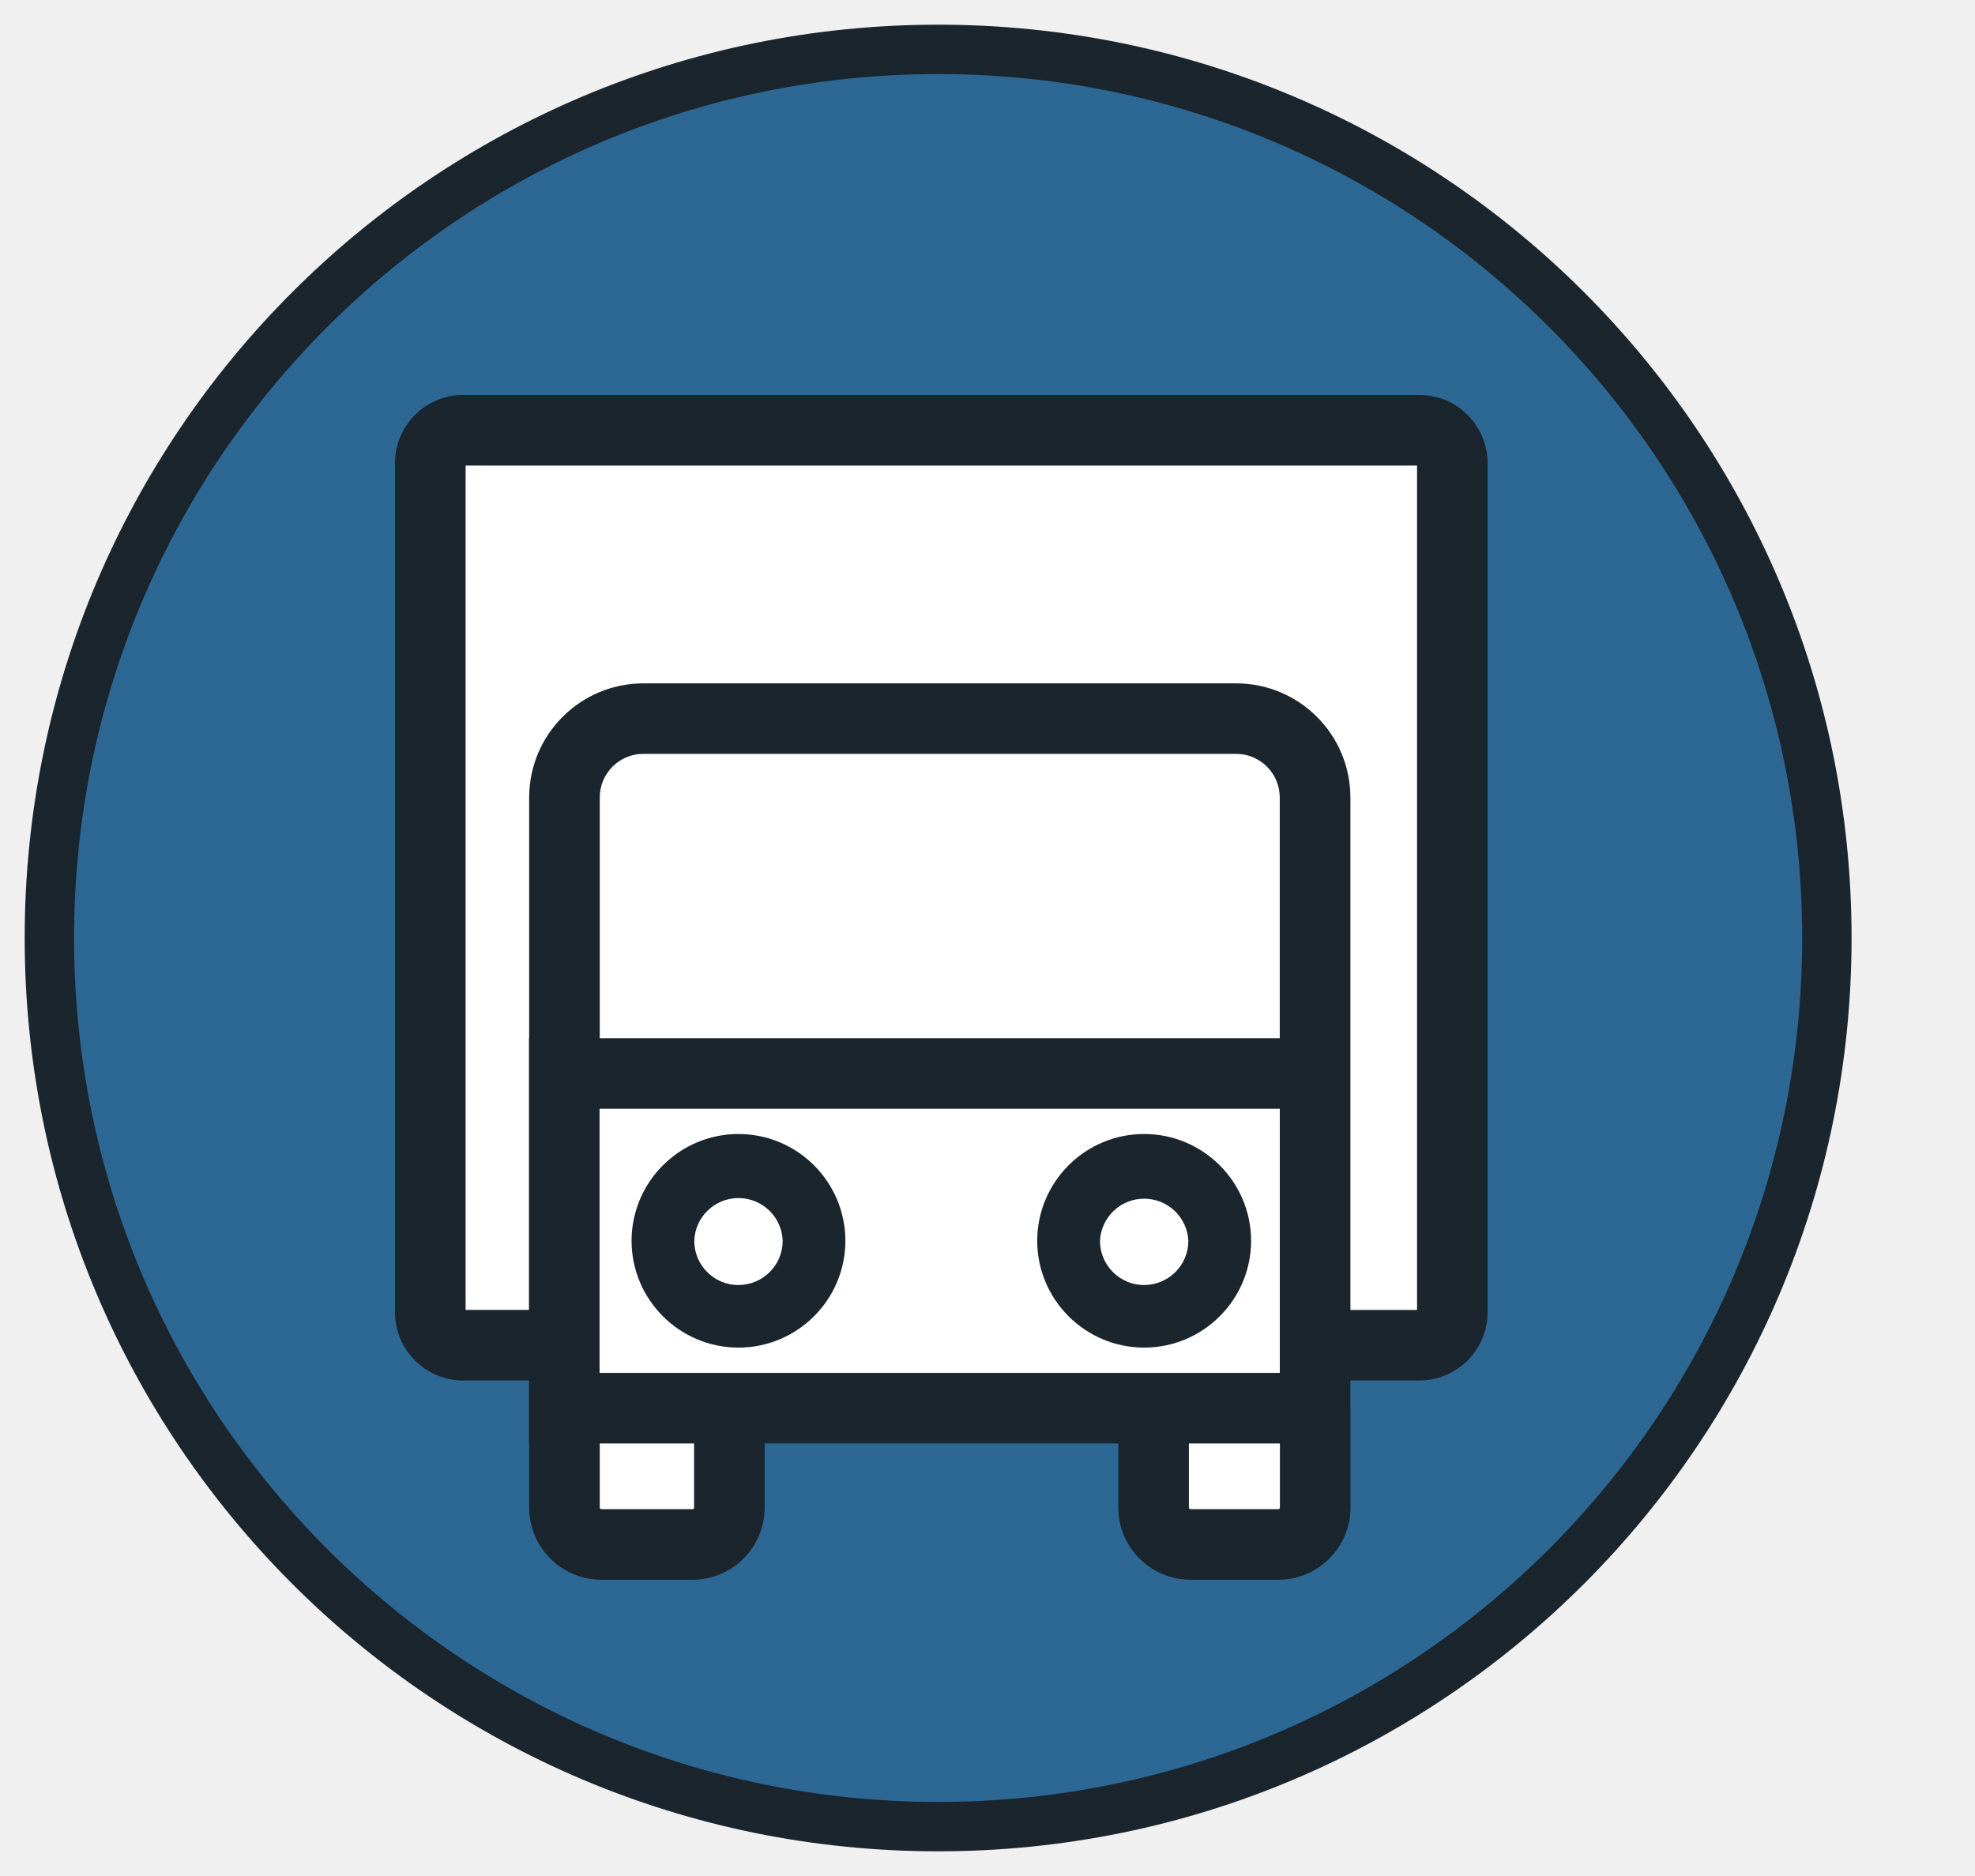
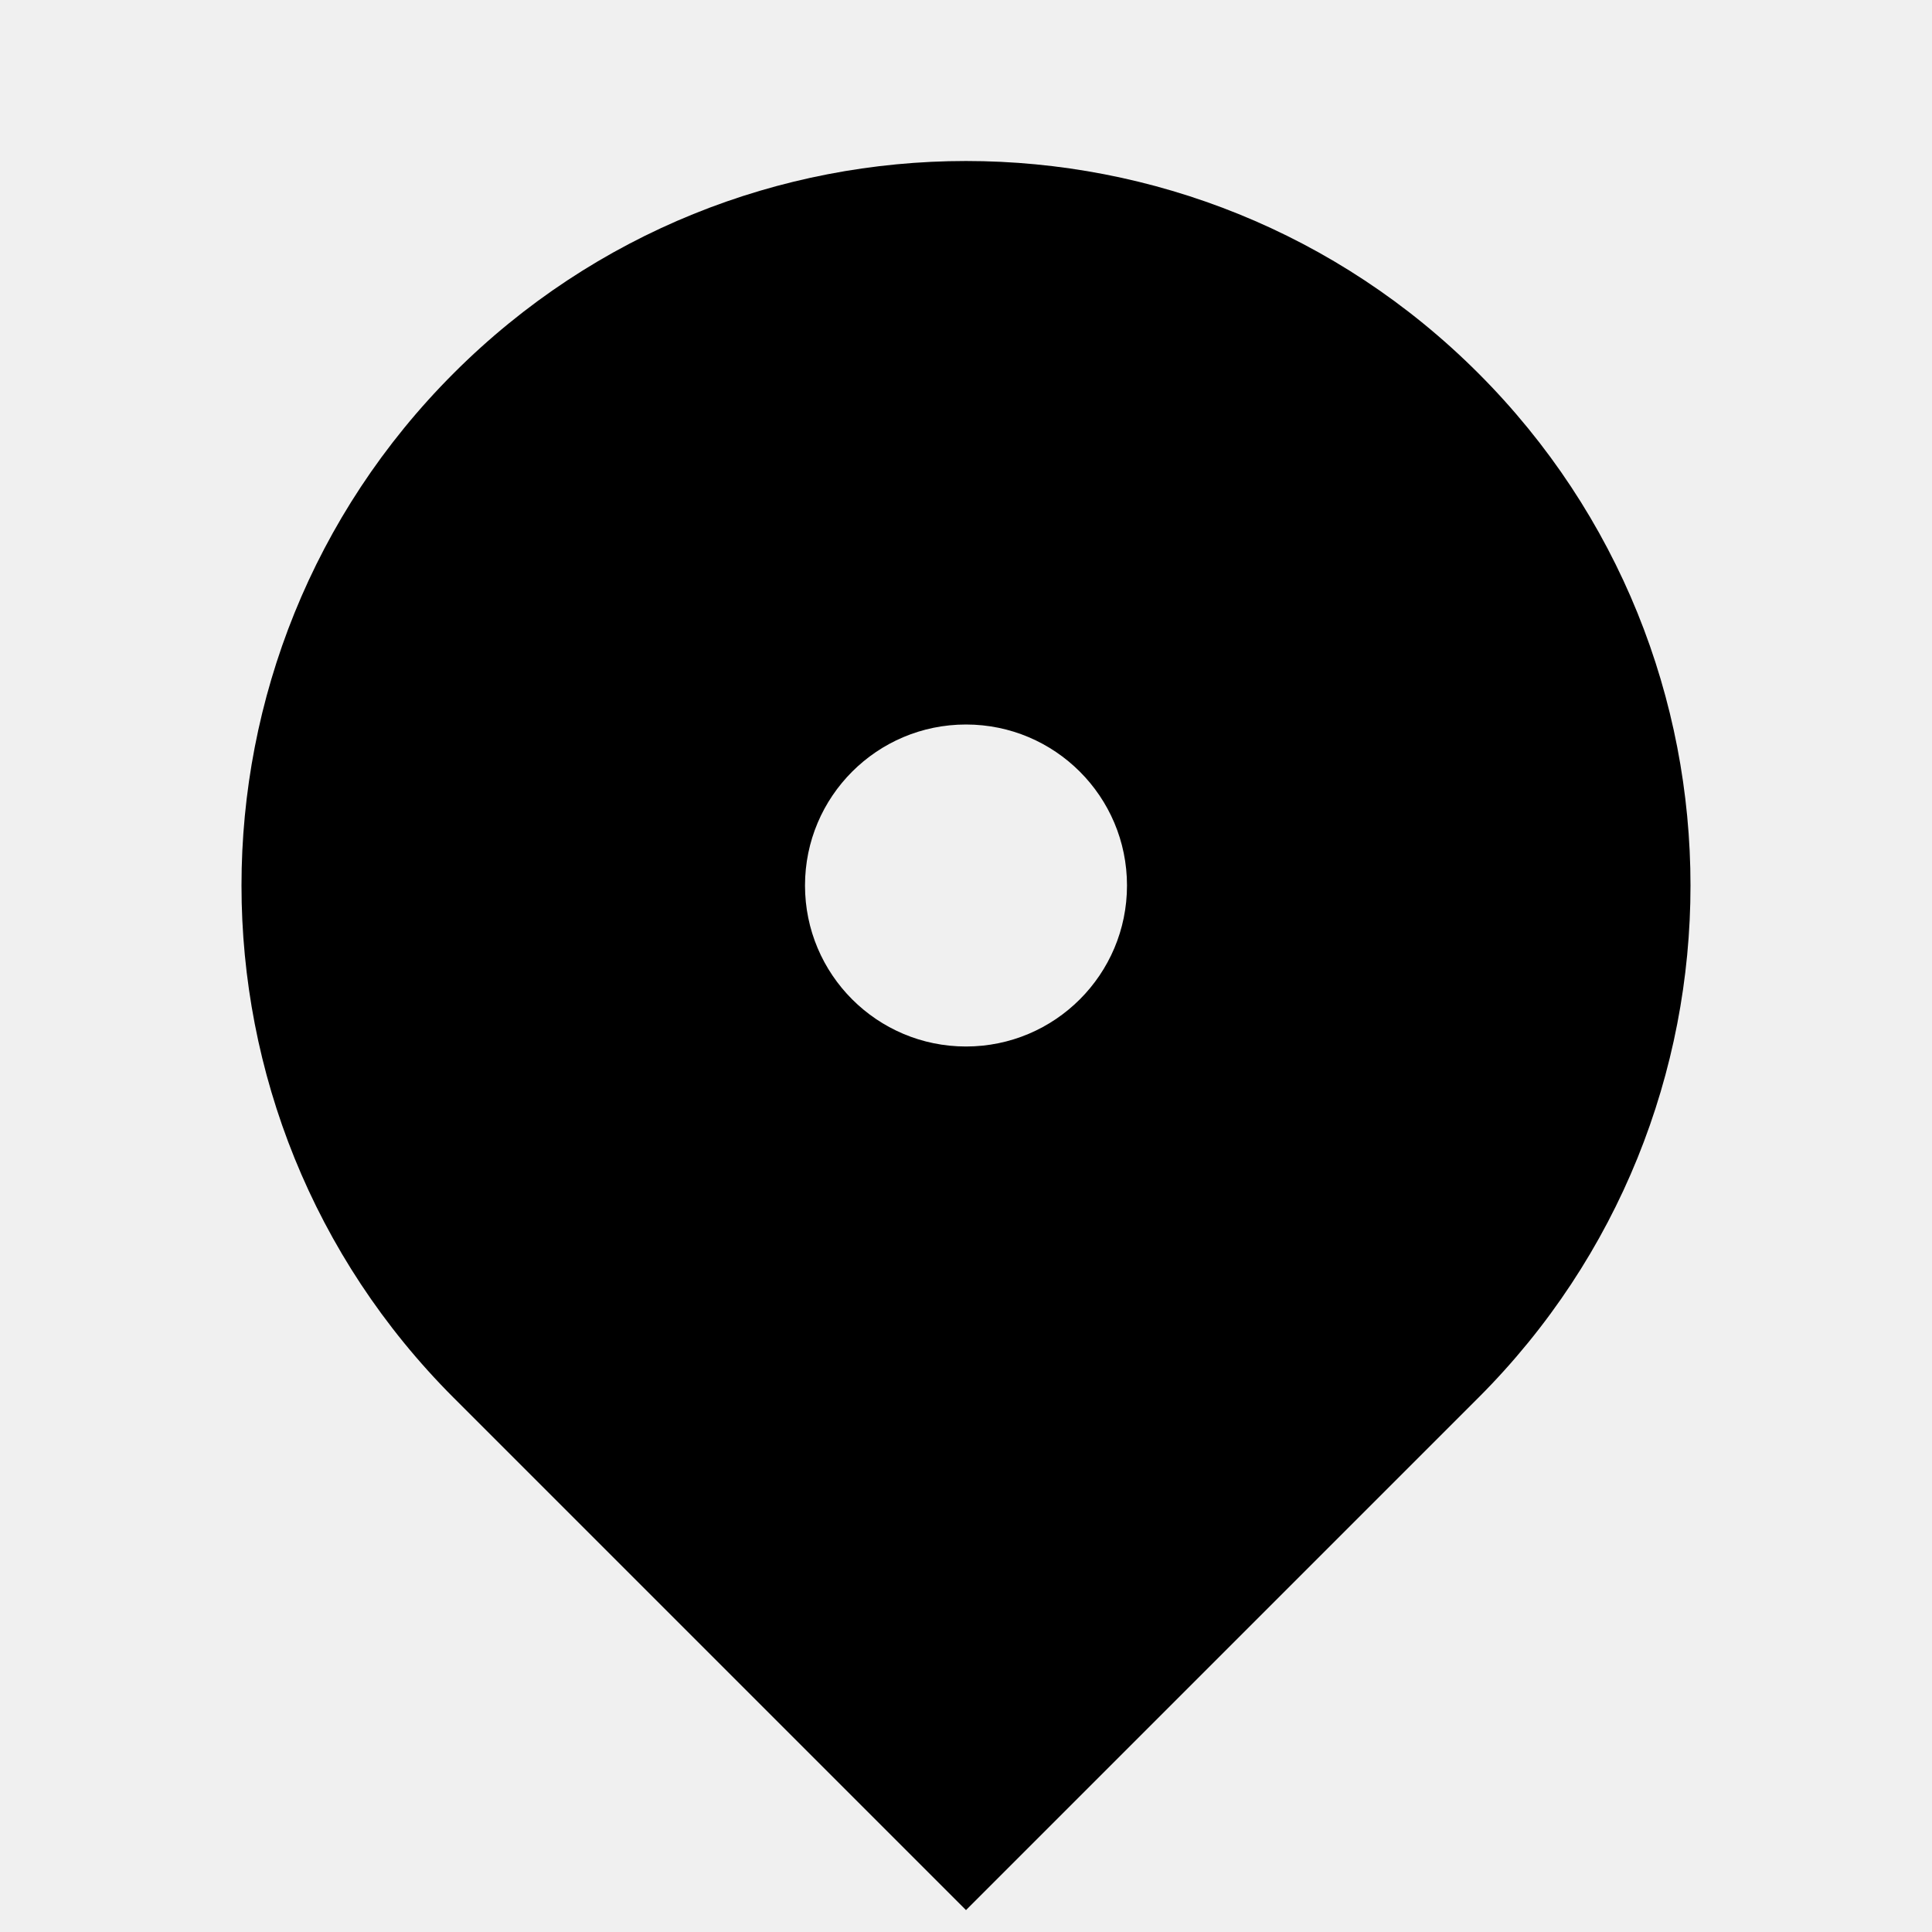
- <svg xmlns="http://www.w3.org/2000/svg" width="40" height="38" viewBox="0 0 40 38" fill="none">
-   <circle cx="19" cy="19" r="18" fill="#2D6894" stroke="#1A252D" />
-   <g clip-path="url(#ymufq4edsa)">
-     <path d="M9 27 8.5 9c5.833-.167 17.6-.5 18-.5.4 0 1.833.333 2.5.5l.5 17.5-1.5 1c-.5 0-1.5.1-1.5.5v3l-2 .5-1-1L23 29h-8.5l-.5 2-2.5-.5-.5-3-2-.5z" fill="#fff" />
-     <path d="M14.957 22.97a2.168 2.168 0 0 0-2.166 2.163c0 1.193.972 2.164 2.166 2.164a2.168 2.168 0 0 0 2.165-2.164 2.168 2.168 0 0 0-2.165-2.163zm0 3.06a.896.896 0 0 1-.896-.896.896.896 0 0 1 1.791 0 .896.896 0 0 1-.895.895zM23.173 22.97a2.167 2.167 0 0 0-2.166 2.163c0 1.193.972 2.164 2.166 2.164a2.168 2.168 0 0 0 2.166-2.164 2.168 2.168 0 0 0-2.166-2.163zm0 3.06a.896.896 0 0 1-.895-.896.896.896 0 0 1 1.79 0 .896.896 0 0 1-.895.895z" fill="#1A252D" />
-     <path d="M9.38 27.962h1.333v1.276h.004v1.3c0 .806.657 1.461 1.463 1.461h1.844c.808 0 1.463-.656 1.463-1.462v-1.299h7.162v1.3c0 .806.657 1.461 1.463 1.461h1.777c.808 0 1.463-.656 1.463-1.462v-2.013h-.003v-.562h1.399c.76 0 1.38-.619 1.38-1.38V9.38c0-.76-.62-1.38-1.38-1.38H9.38C8.62 8 8 8.619 8 9.38v17.203c0 .76.62 1.38 1.38 1.38v-.001zm16.539-6.933H12.147v-4.877c0-.486.396-.882.883-.882h12.006c.486 0 .883.396.883.882v4.877zm-13.776 6.78v-5.35H25.92v5.35H12.143zm1.914 2.728a.033.033 0 0 1-.033.033H12.18a.033.033 0 0 1-.033-.033v-1.299h1.91v1.3zm11.832.033h-1.777a.033.033 0 0 1-.033-.033v-1.299h1.843v1.3a.033.033 0 0 1-.033.032zM9.43 9.43H28.7v17.104h-1.35V16.152a2.315 2.315 0 0 0-2.313-2.31H13.03a2.315 2.315 0 0 0-2.313 2.31v4.877h-.004v5.504H9.43V9.429z" fill="#1A252D" />
+ <svg xmlns="http://www.w3.org/2000/svg" width="24" height="24" viewBox="0 0 24 24" fill="none">
+   <g clip-path="url(#pnnqxudewa)">
+     <path d="M18.364 17.364 12 23.728l-6.364-6.364a9 9 0 1 1 12.728 0zM12 13a2 2 0 1 0 0-4 2 2 0 0 0 0 4z" fill="#000" />
  </g>
  <defs>
-     <clipPath id="ymufq4edsa">
-       <path fill="#fff" transform="translate(8 8)" d="M0 0h22.13v24H0z" />
+     <clipPath id="pnnqxudewa">
+       <path fill="#fff" d="M0 0h24v24H0z" />
    </clipPath>
  </defs>
</svg>
